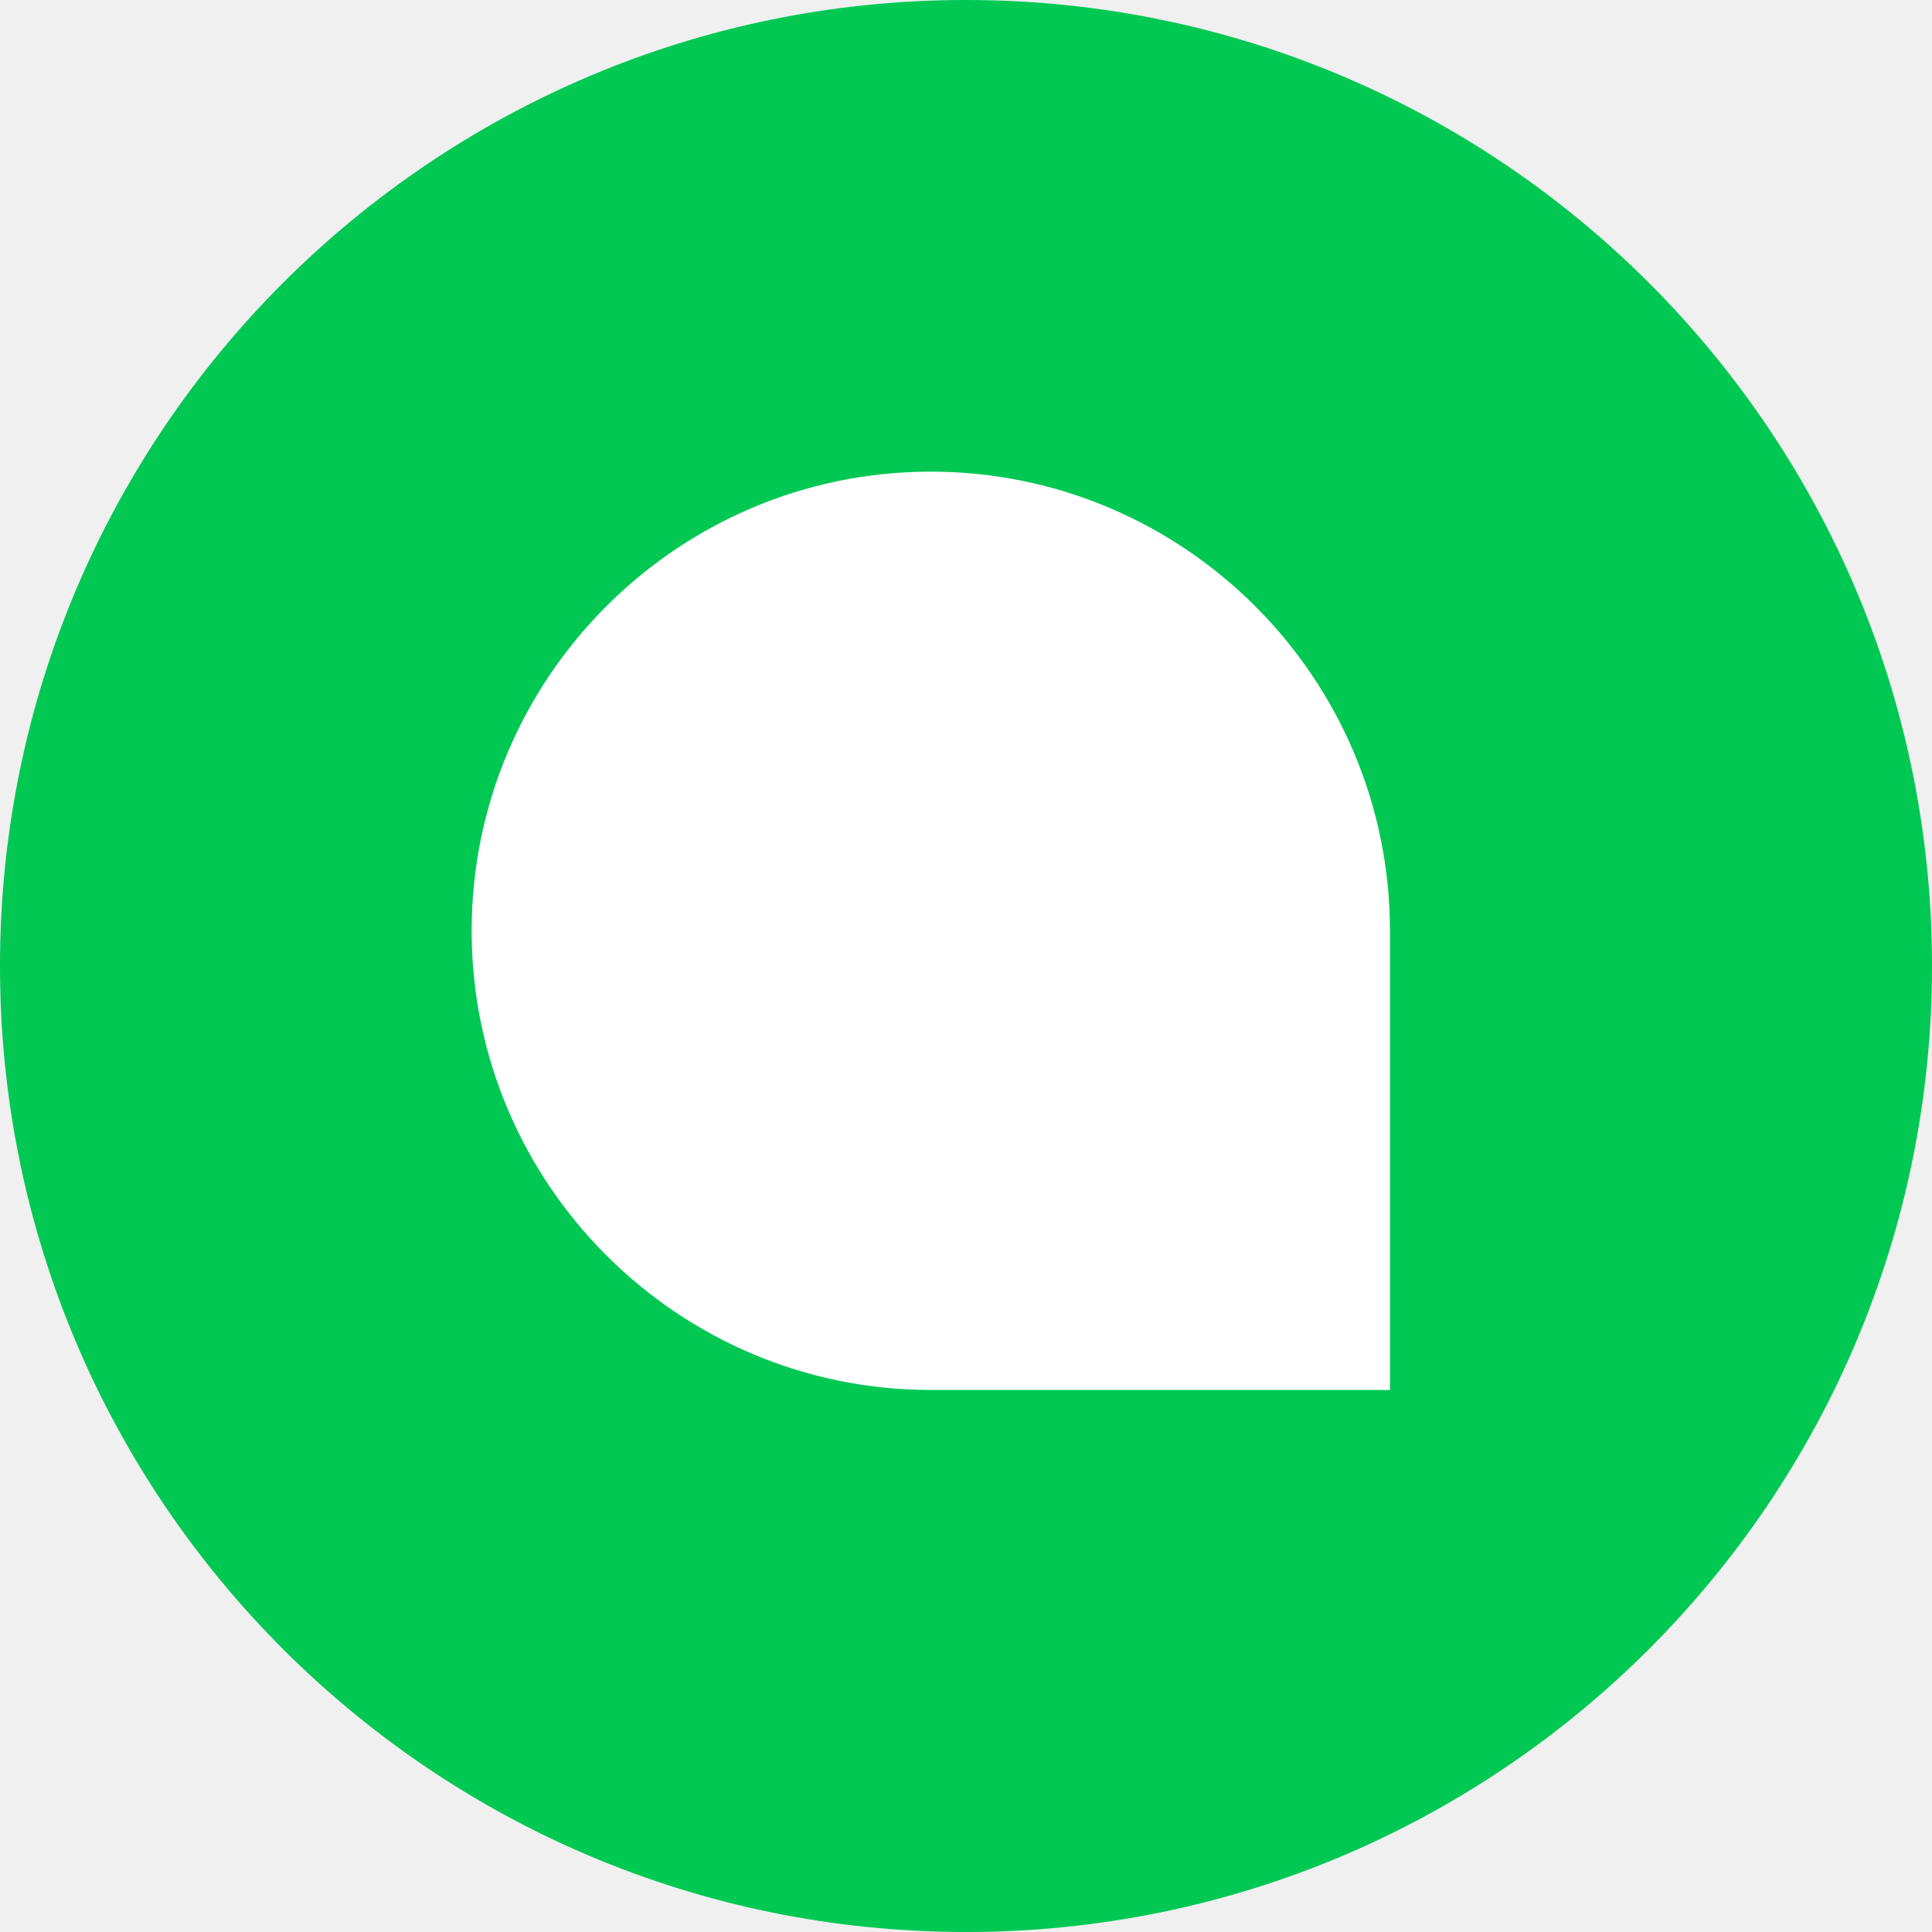
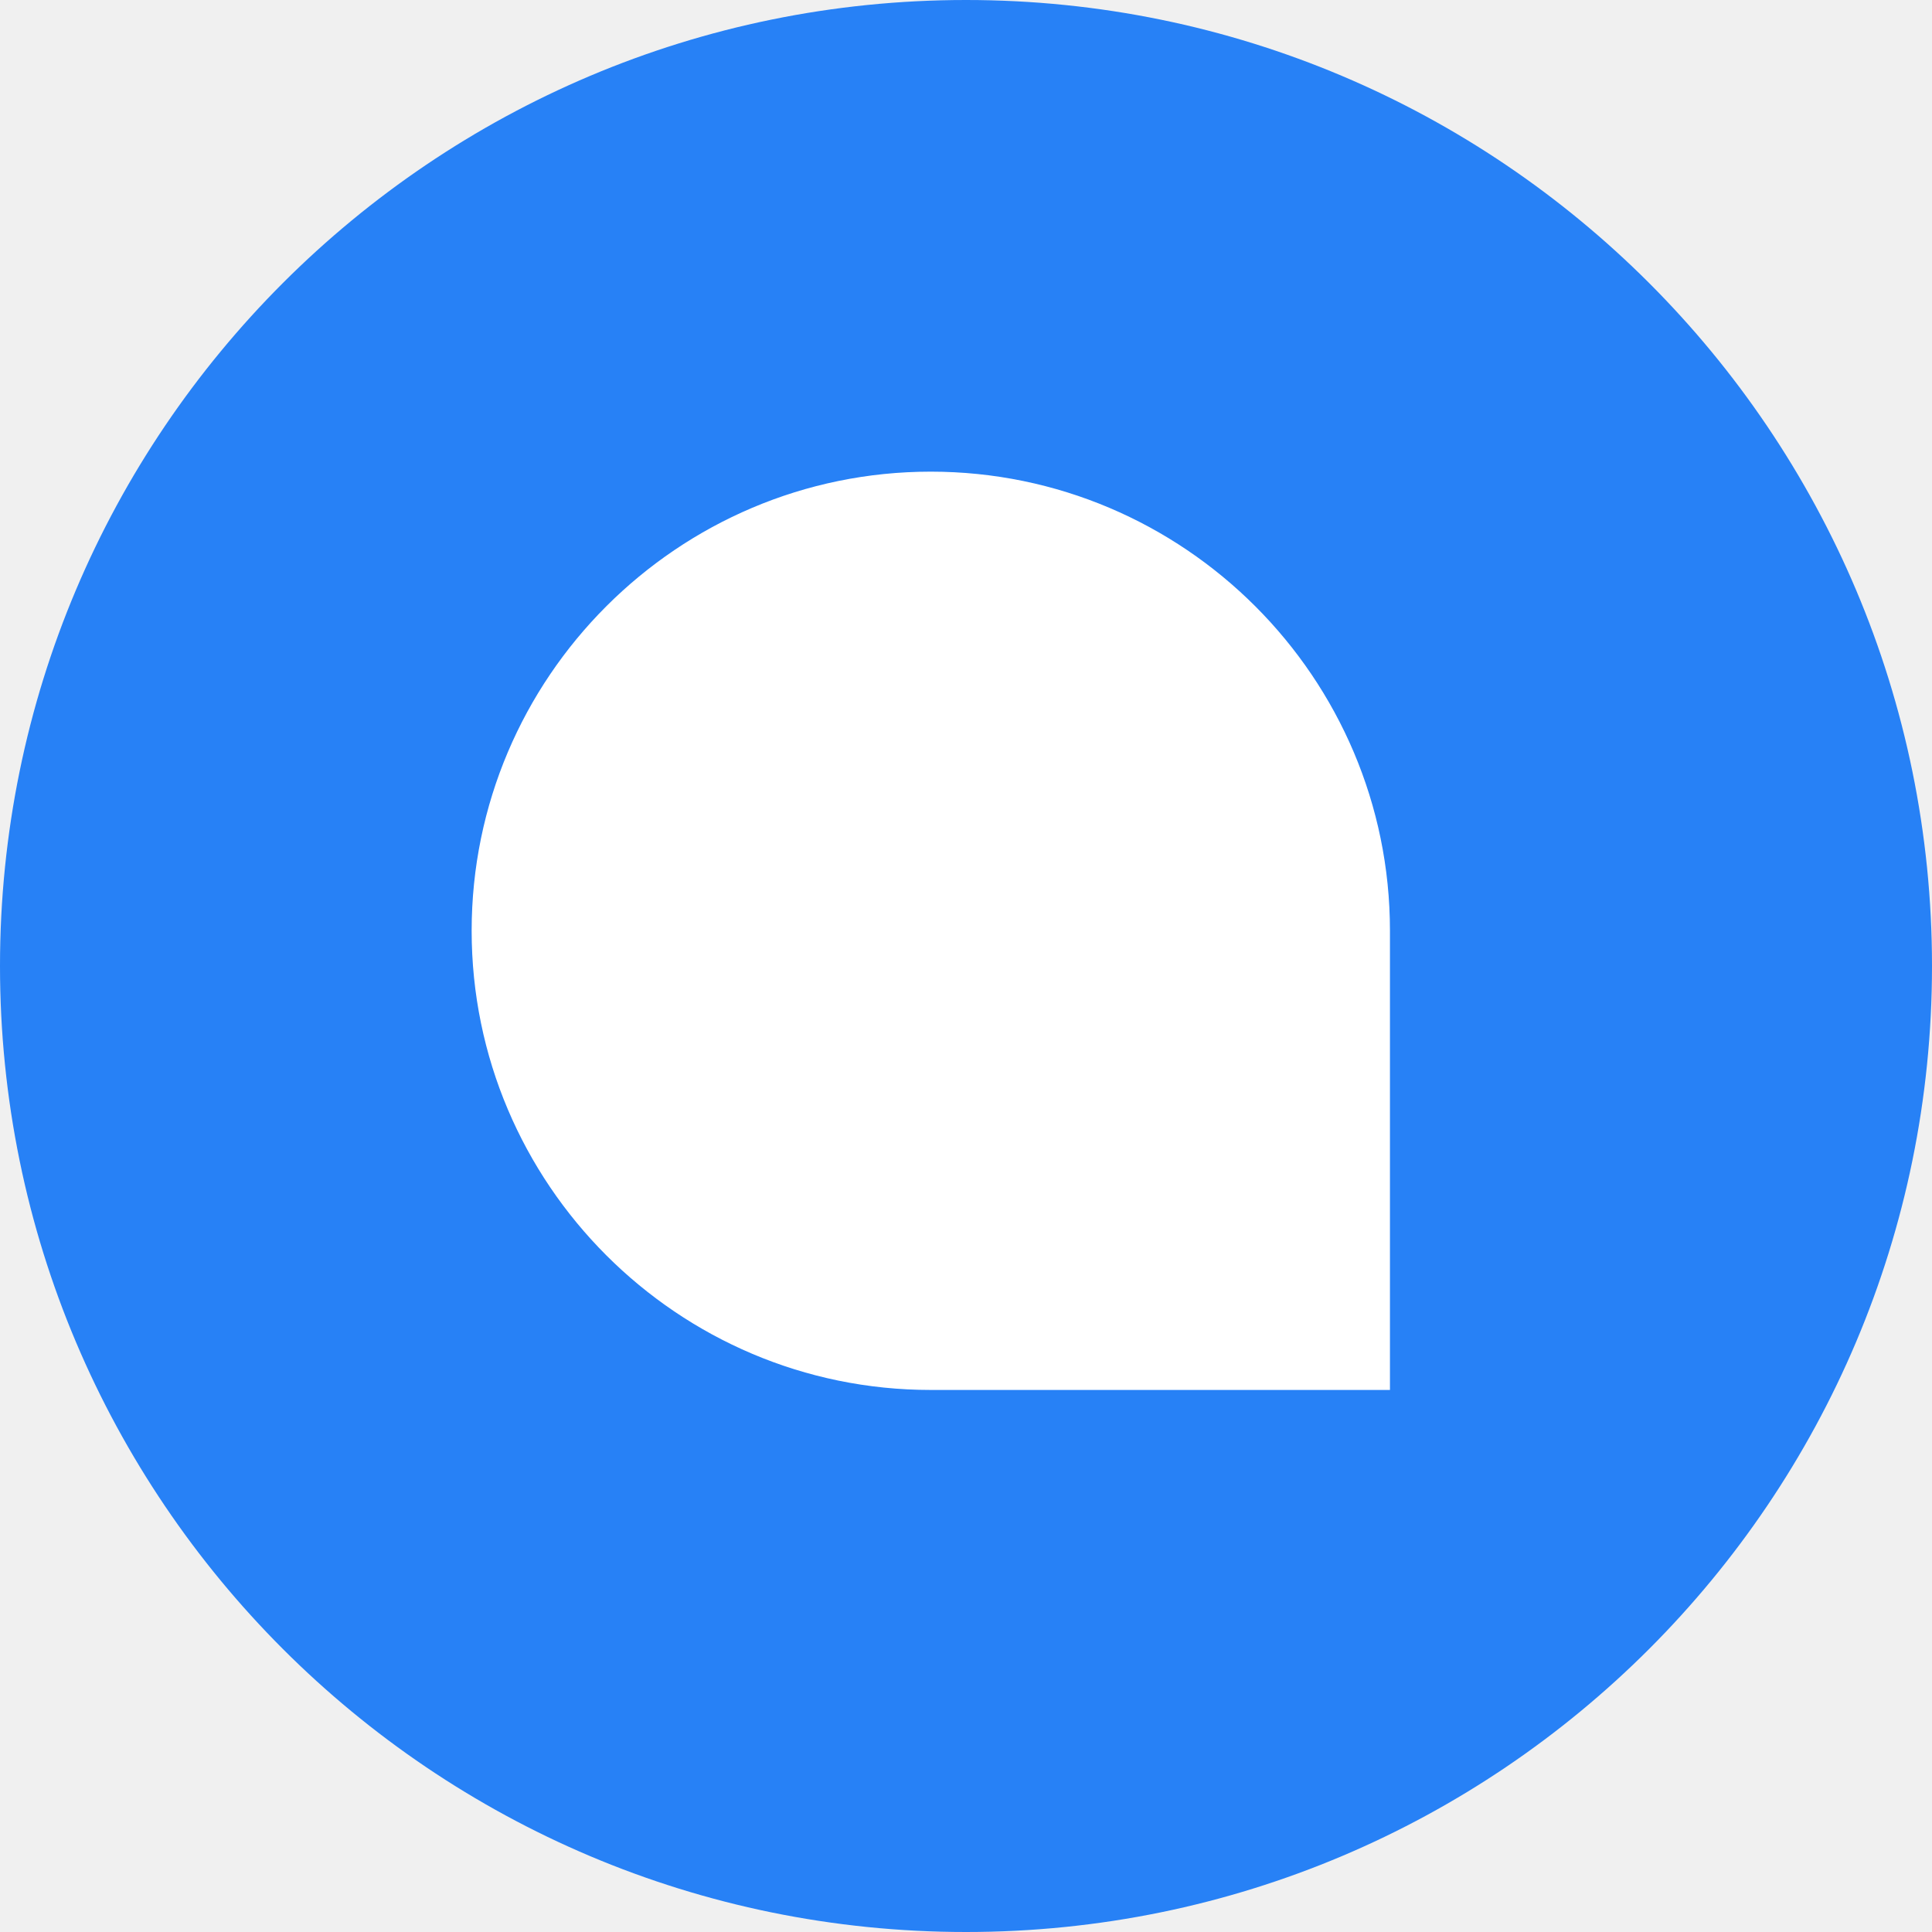
<svg xmlns="http://www.w3.org/2000/svg" width="16" height="16" viewBox="0 0 16 16" fill="none">
  <g clip-path="url(#woot-logo-clip-2342424e23u32098)">
-     <path d="M8 16C12.418 16 16 12.418 16 8C16 3.582 12.418 0 8 0C3.582 0 0 3.582 0 8C0 12.418 3.582 16 8 16Z" fill="#00C853" />
+     <path d="M8 16C12.418 16 16 12.418 16 8C16 3.582 12.418 0 8 0C3.582 0 0 3.582 0 8C0 12.418 3.582 16 8 16Z" fill="#2781F6" />
    <path d="M11.417 11.417H7.708C5.664 11.417 4 9.753 4 7.708C4 5.664 5.664 4 7.708 4C9.753 4 11.417 5.664 11.417 7.708V11.417Z" fill="white" stroke="white" stroke-width="0.188" />
  </g>
  <defs>
    <clipPath id="woot-logo-clip-2342424e23u32098">
      <rect width="16" height="16" fill="white" />
    </clipPath>
  </defs>
</svg>
